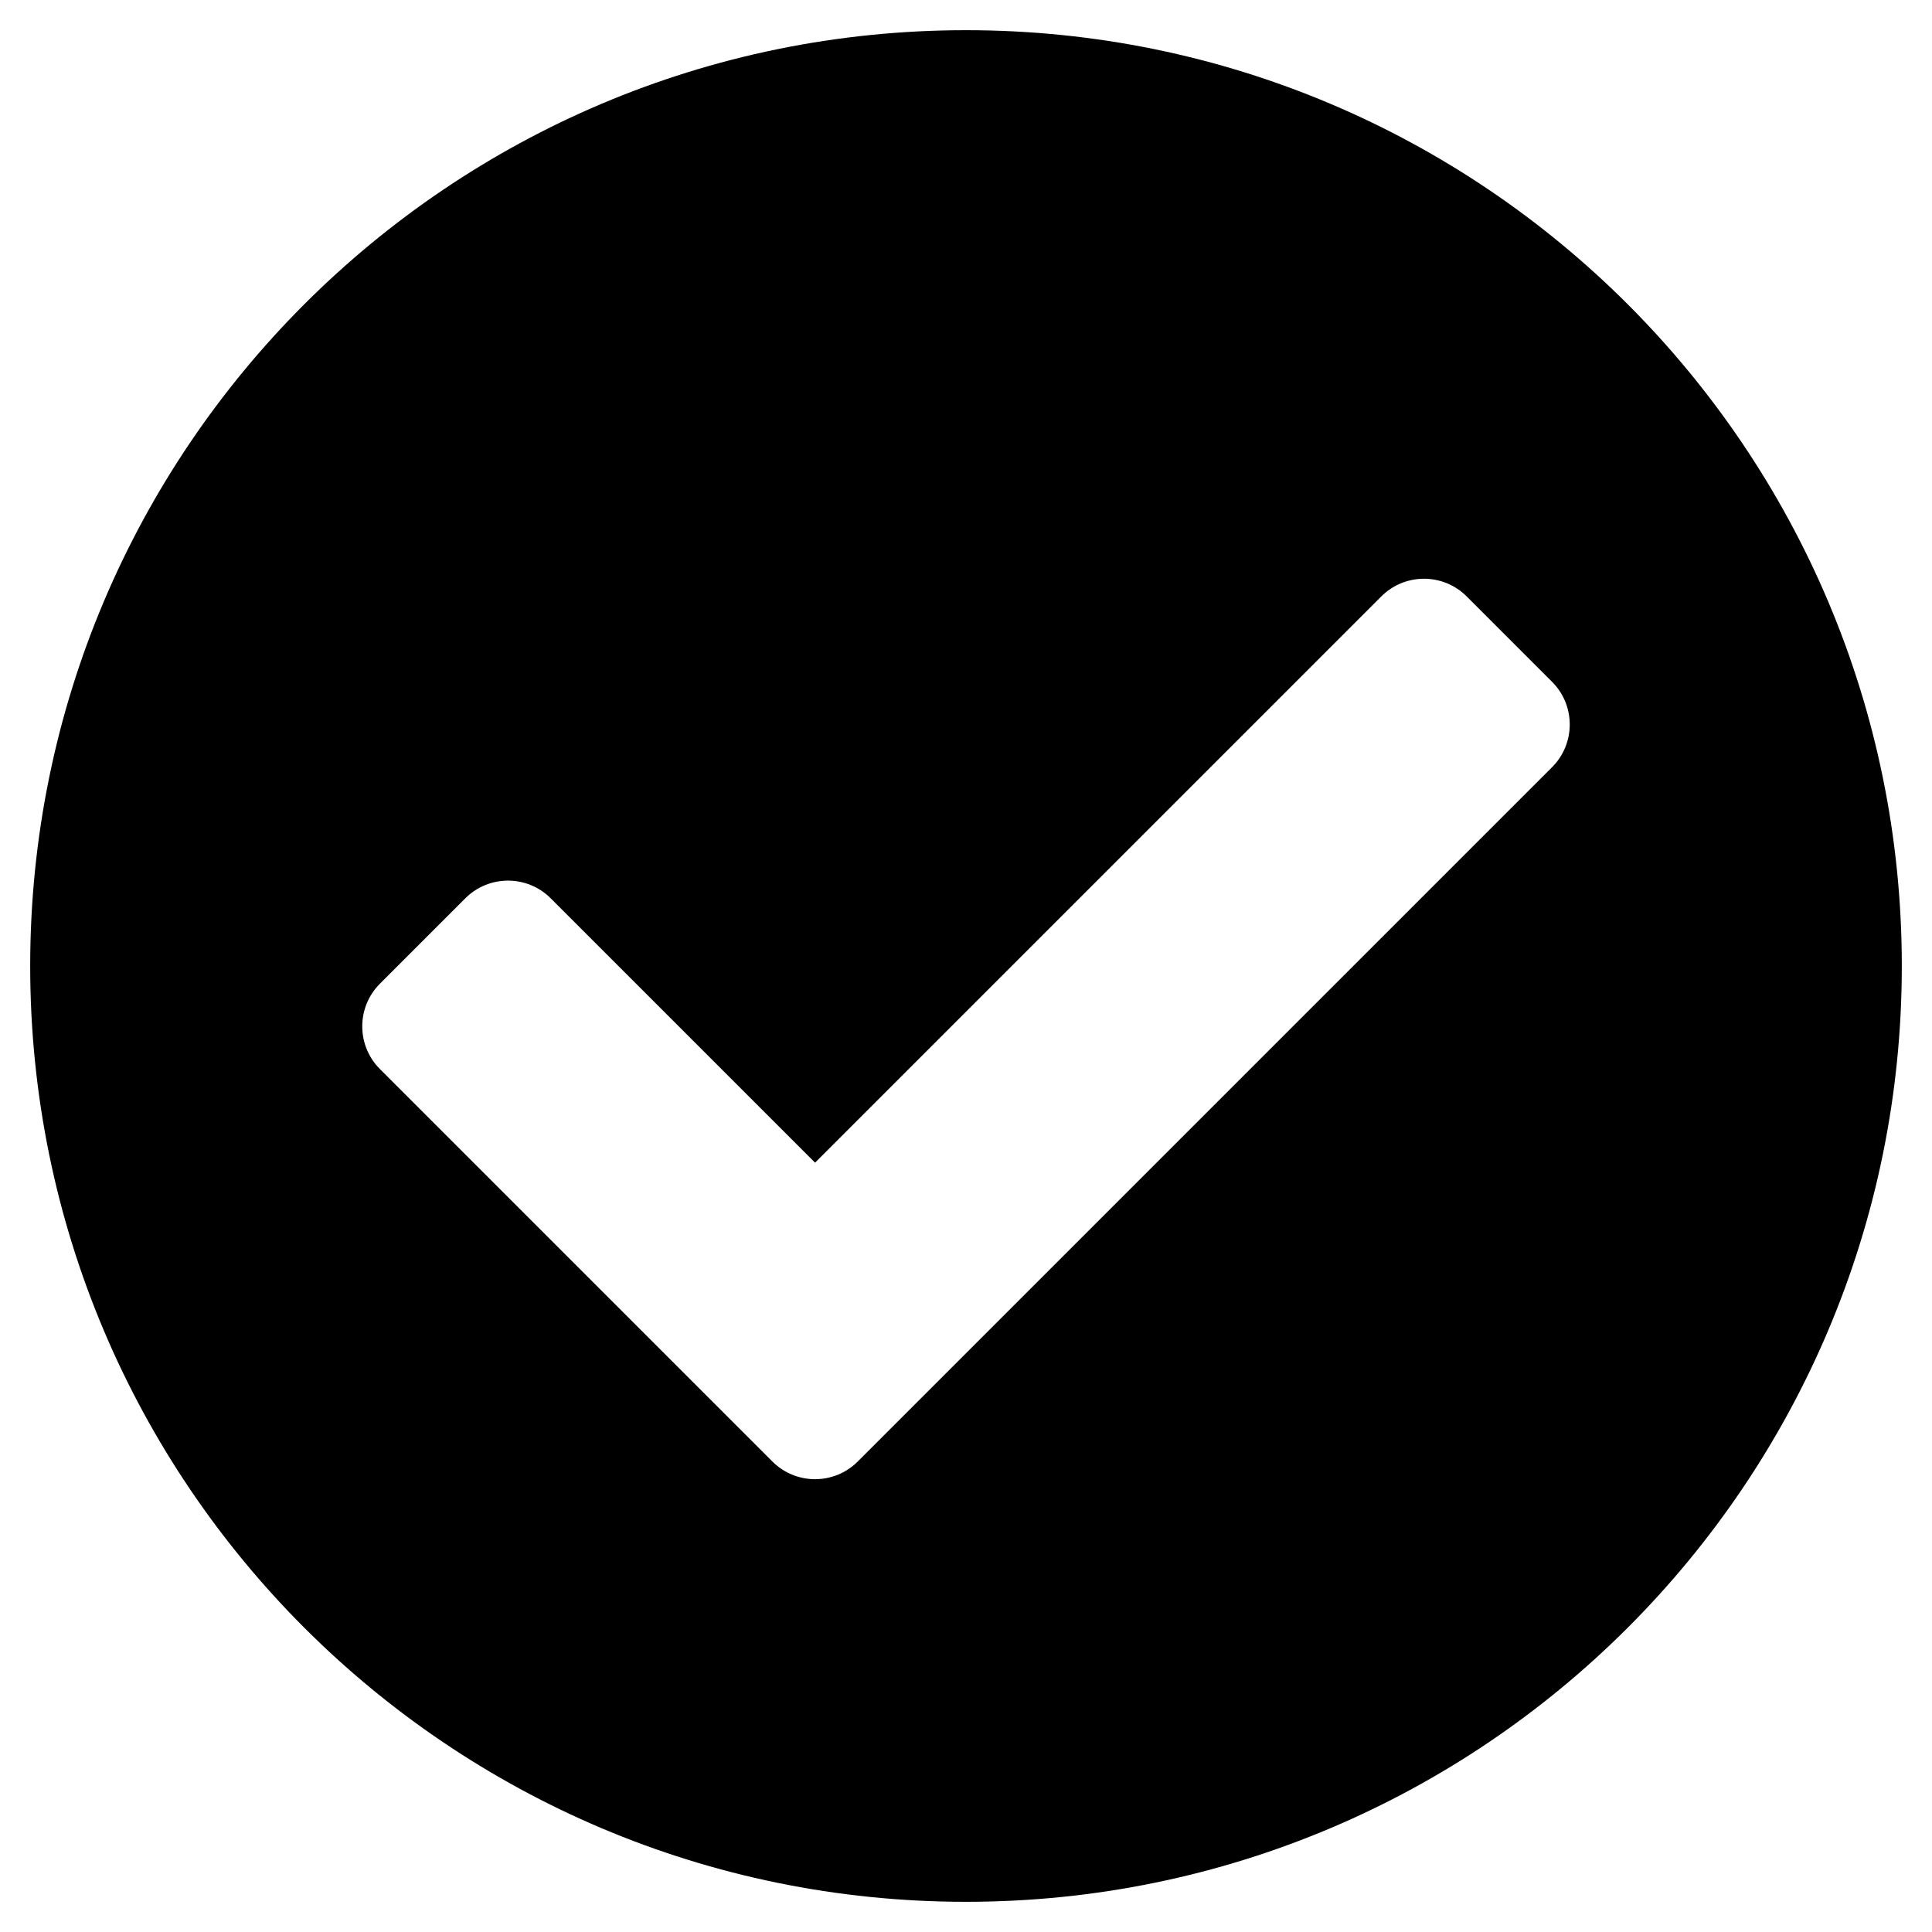
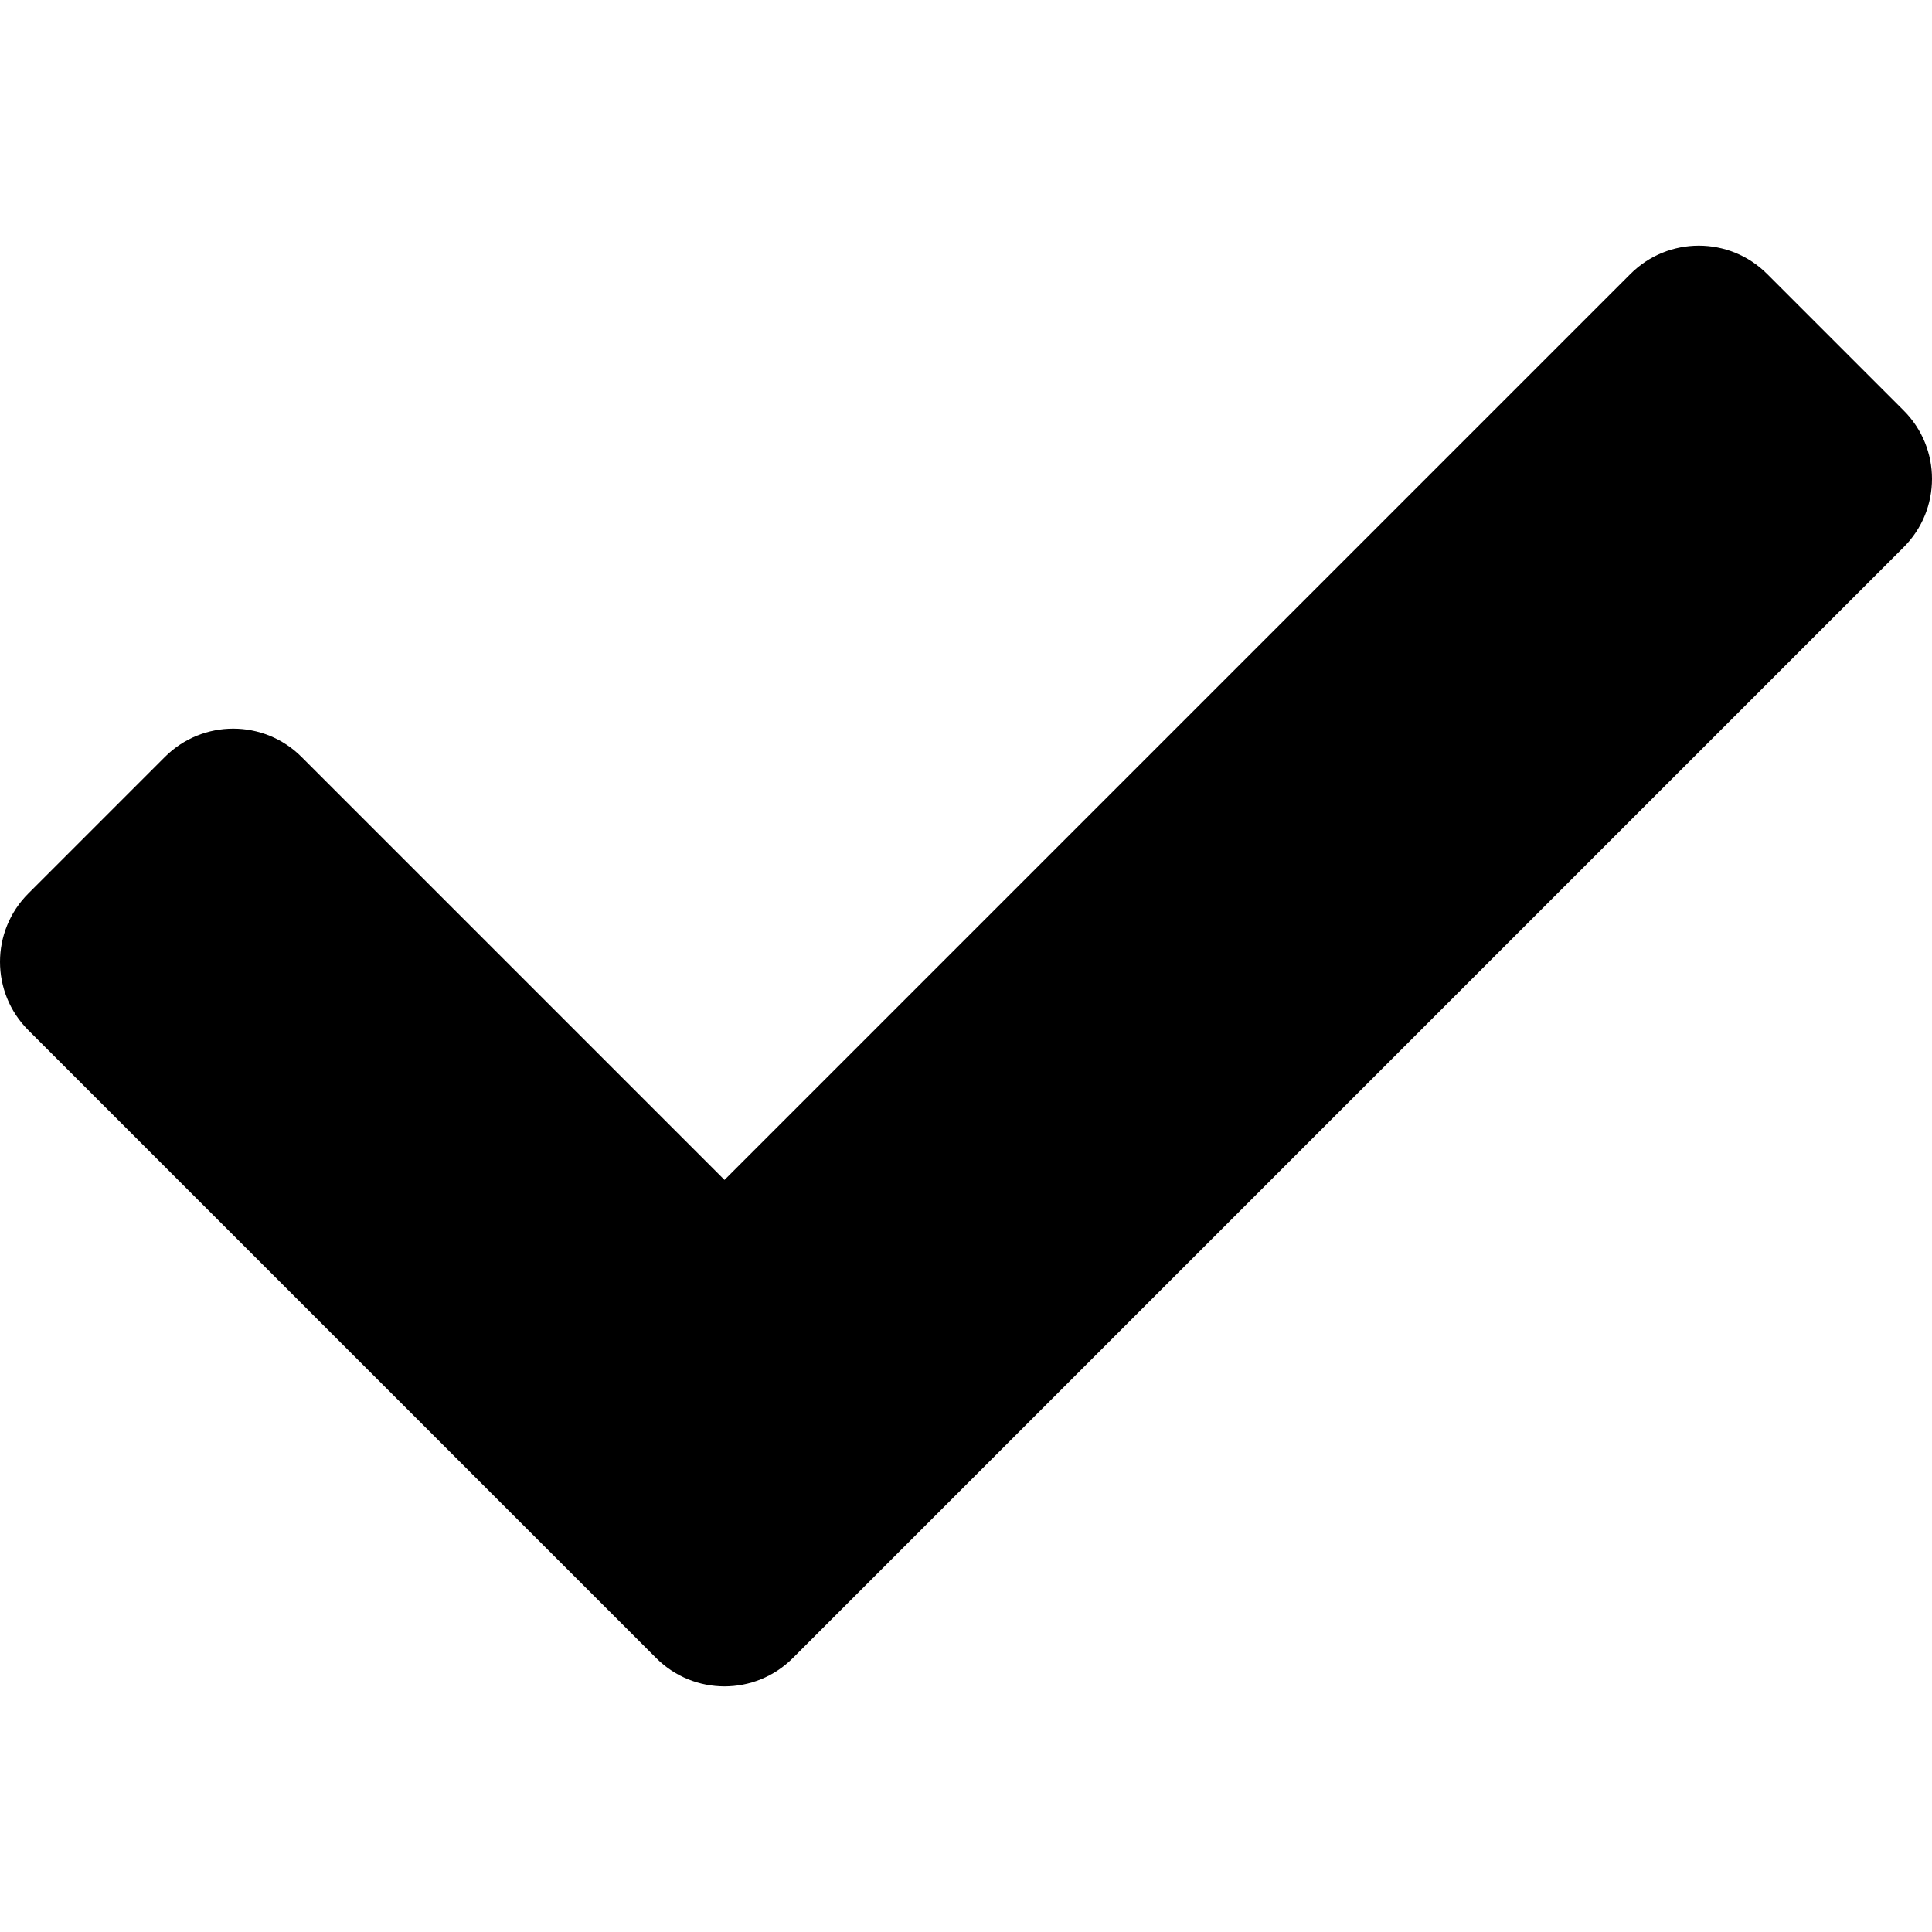
<svg xmlns="http://www.w3.org/2000/svg" viewBox="0 0 512 512">
-   <path d="M504 256c0 136.967-111.033 248-248 248S8 392.967 8 256 119.033 8 256 8s248 111.033 248 248zM227.314 387.314l184-184c6.248-6.248 6.248-16.379 0-22.627l-22.627-22.627c-6.248-6.249-16.379-6.249-22.628 0L216 308.118l-70.059-70.059c-6.248-6.248-16.379-6.248-22.628 0l-22.627 22.627c-6.248 6.248-6.248 16.379 0 22.627l104 104c6.249 6.249 16.379 6.249 22.628.001z" />
+   <path d="M173.898 439.404l-166.4-166.4c-9.997-9.997-9.997-26.206 0-36.204l36.203-36.204c9.997-9.998 26.207-9.998 36.204 0L192 312.69 432.095 72.596c9.997-9.997 26.207-9.997 36.204 0l36.203 36.204c9.997 9.997 9.997 26.206 0 36.204l-294.4 294.401c-9.998 9.997-26.207 9.997-36.204-.001z" />
</svg>
